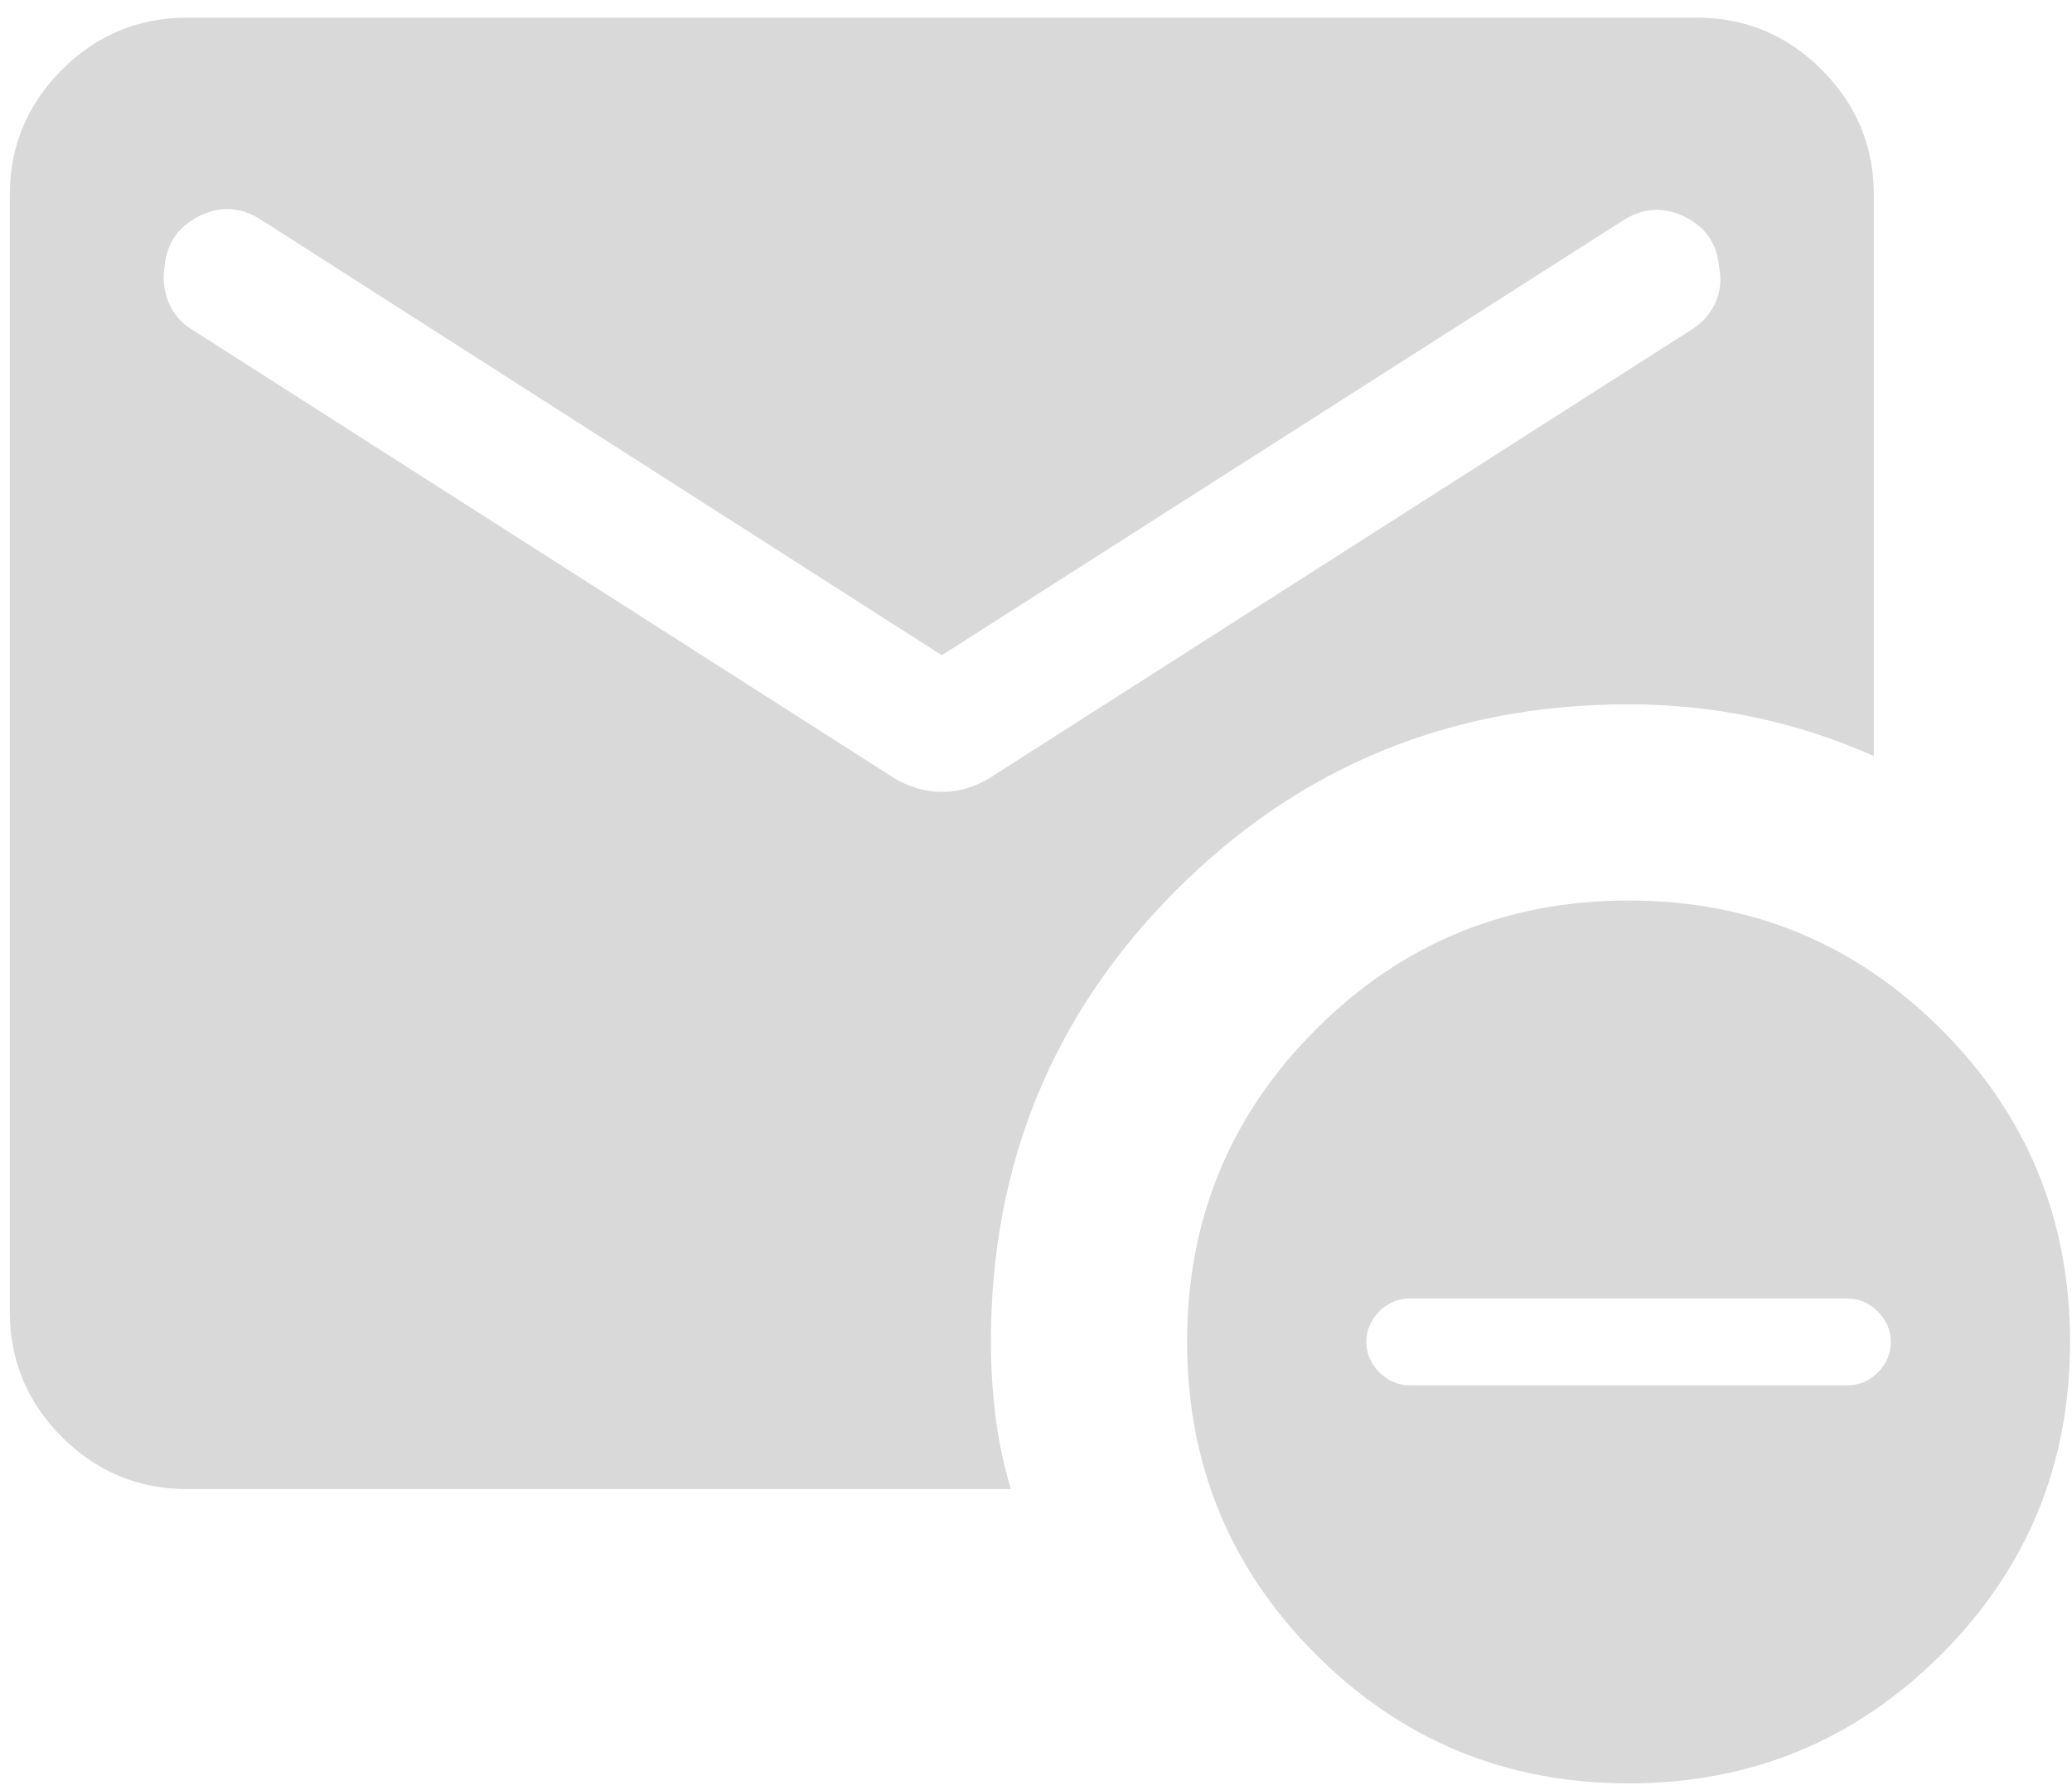
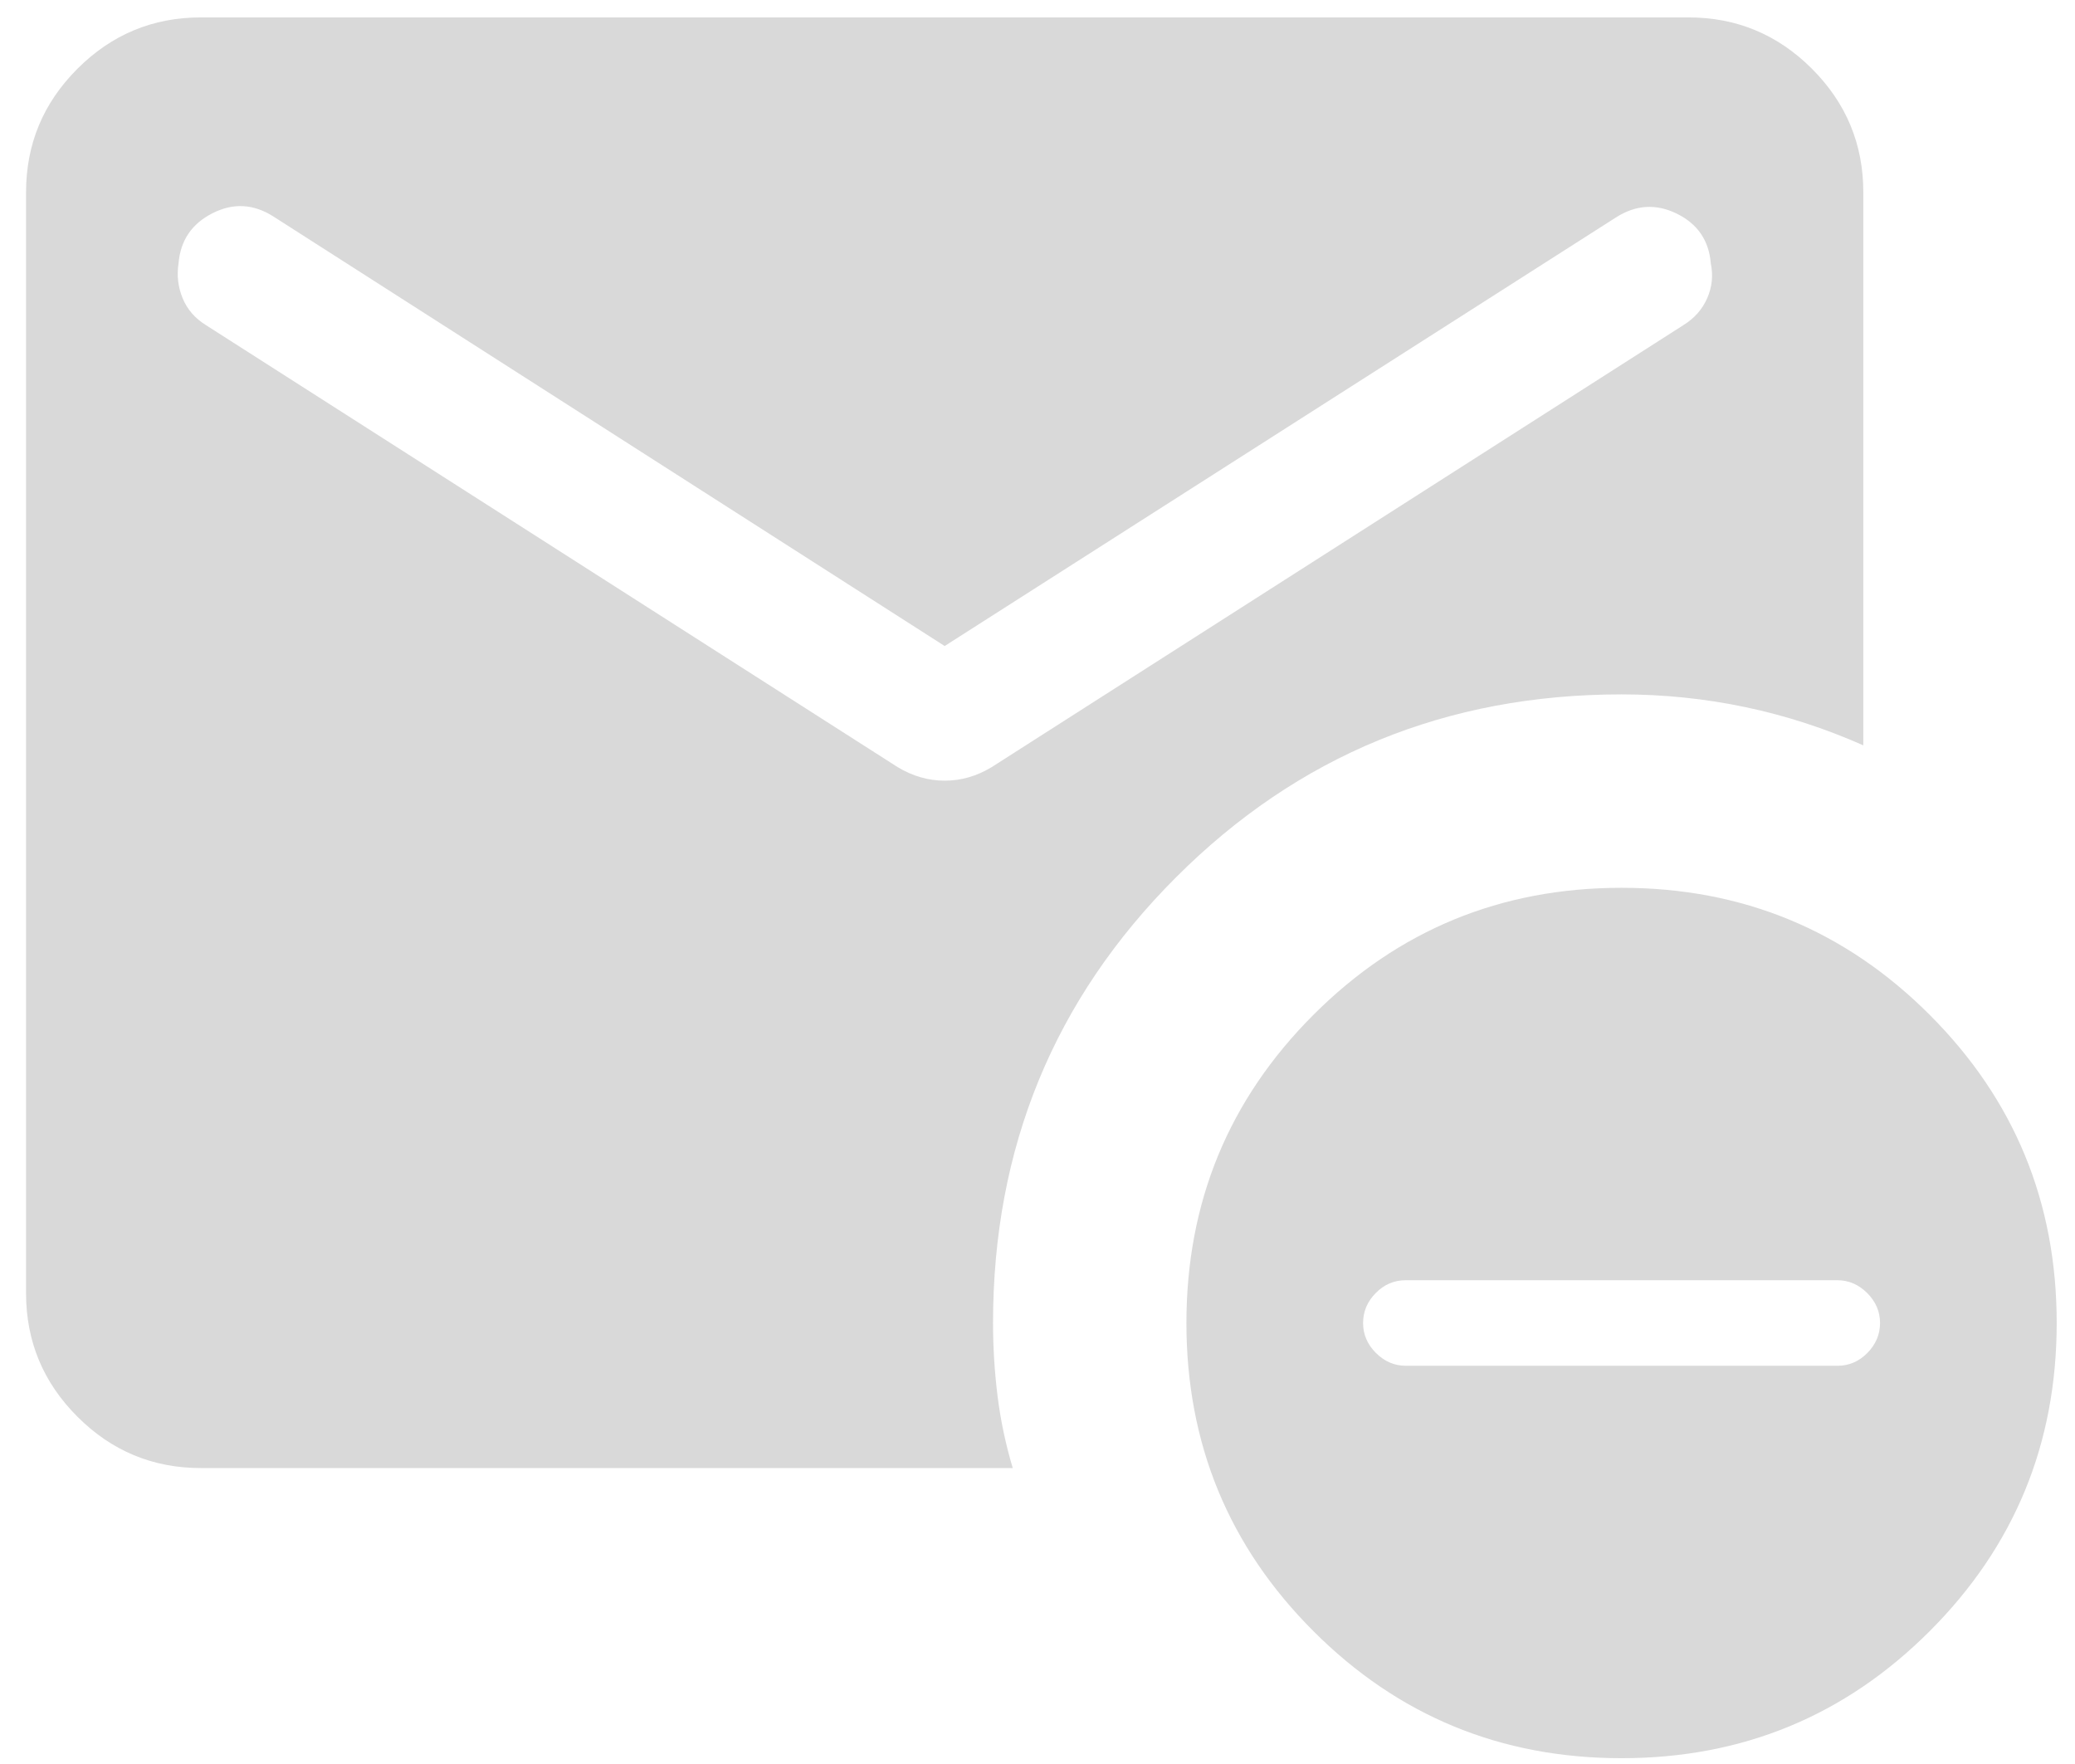
- <svg xmlns="http://www.w3.org/2000/svg" width="88" height="76" viewBox="0 0 88 76" fill="#D9D9D9">
+ <svg xmlns="http://www.w3.org/2000/svg" width="60" height="51" viewBox="0 0 88 76" fill="#D9D9D9">
  <path d="M40 27.833L11.082 9.332C10.222 8.781 9.344 8.733 8.45 9.187C7.555 9.641 7.068 10.363 6.987 11.351C6.907 11.869 6.966 12.368 7.164 12.849C7.361 13.33 7.698 13.717 8.173 14.011L37.973 33.05C38.617 33.439 39.294 33.634 40.003 33.634C40.712 33.634 41.386 33.439 42.027 33.05L71.827 14.011C72.303 13.717 72.646 13.33 72.857 12.849C73.068 12.368 73.12 11.869 73.013 11.351C72.933 10.363 72.445 9.648 71.551 9.207C70.656 8.767 69.779 8.821 68.919 9.372L40 27.833ZM69.167 75.75C63.964 75.75 59.538 73.925 55.89 70.277C52.241 66.629 50.417 62.203 50.417 57C50.417 51.797 52.241 47.371 55.89 43.723C59.538 40.074 63.964 38.25 69.167 38.25C74.37 38.25 78.796 40.074 82.444 43.723C86.093 47.371 87.917 51.797 87.917 57C87.917 62.203 86.093 66.629 82.444 70.277C78.796 73.926 74.37 75.75 69.167 75.75V75.75ZM59.872 58.843H78.471C78.967 58.843 79.397 58.658 79.76 58.29C80.123 57.921 80.305 57.491 80.305 57C80.305 56.508 80.12 56.078 79.752 55.71C79.383 55.341 78.953 55.157 78.462 55.157H59.863C59.367 55.157 58.937 55.341 58.574 55.71C58.211 56.078 58.029 56.508 58.029 57C58.029 57.491 58.214 57.921 58.582 58.29C58.951 58.658 59.381 58.843 59.872 58.843ZM7.949 63.25C5.878 63.25 4.105 62.512 2.63 61.037C1.155 59.562 0.417 57.789 0.417 55.718V8.282C0.417 6.211 1.155 4.438 2.63 2.963C4.105 1.488 5.878 0.75 7.949 0.75H72.051C74.123 0.75 75.896 1.488 77.371 2.963C78.846 4.438 79.584 6.211 79.584 8.282V32.112C77.933 31.38 76.24 30.831 74.503 30.466C72.767 30.1 70.988 29.917 69.167 29.917C61.622 29.917 55.222 32.544 49.967 37.8C44.711 43.055 42.084 49.455 42.084 57C42.084 58.042 42.148 59.083 42.276 60.125C42.404 61.166 42.623 62.208 42.933 63.25H7.949Z" />
</svg>
